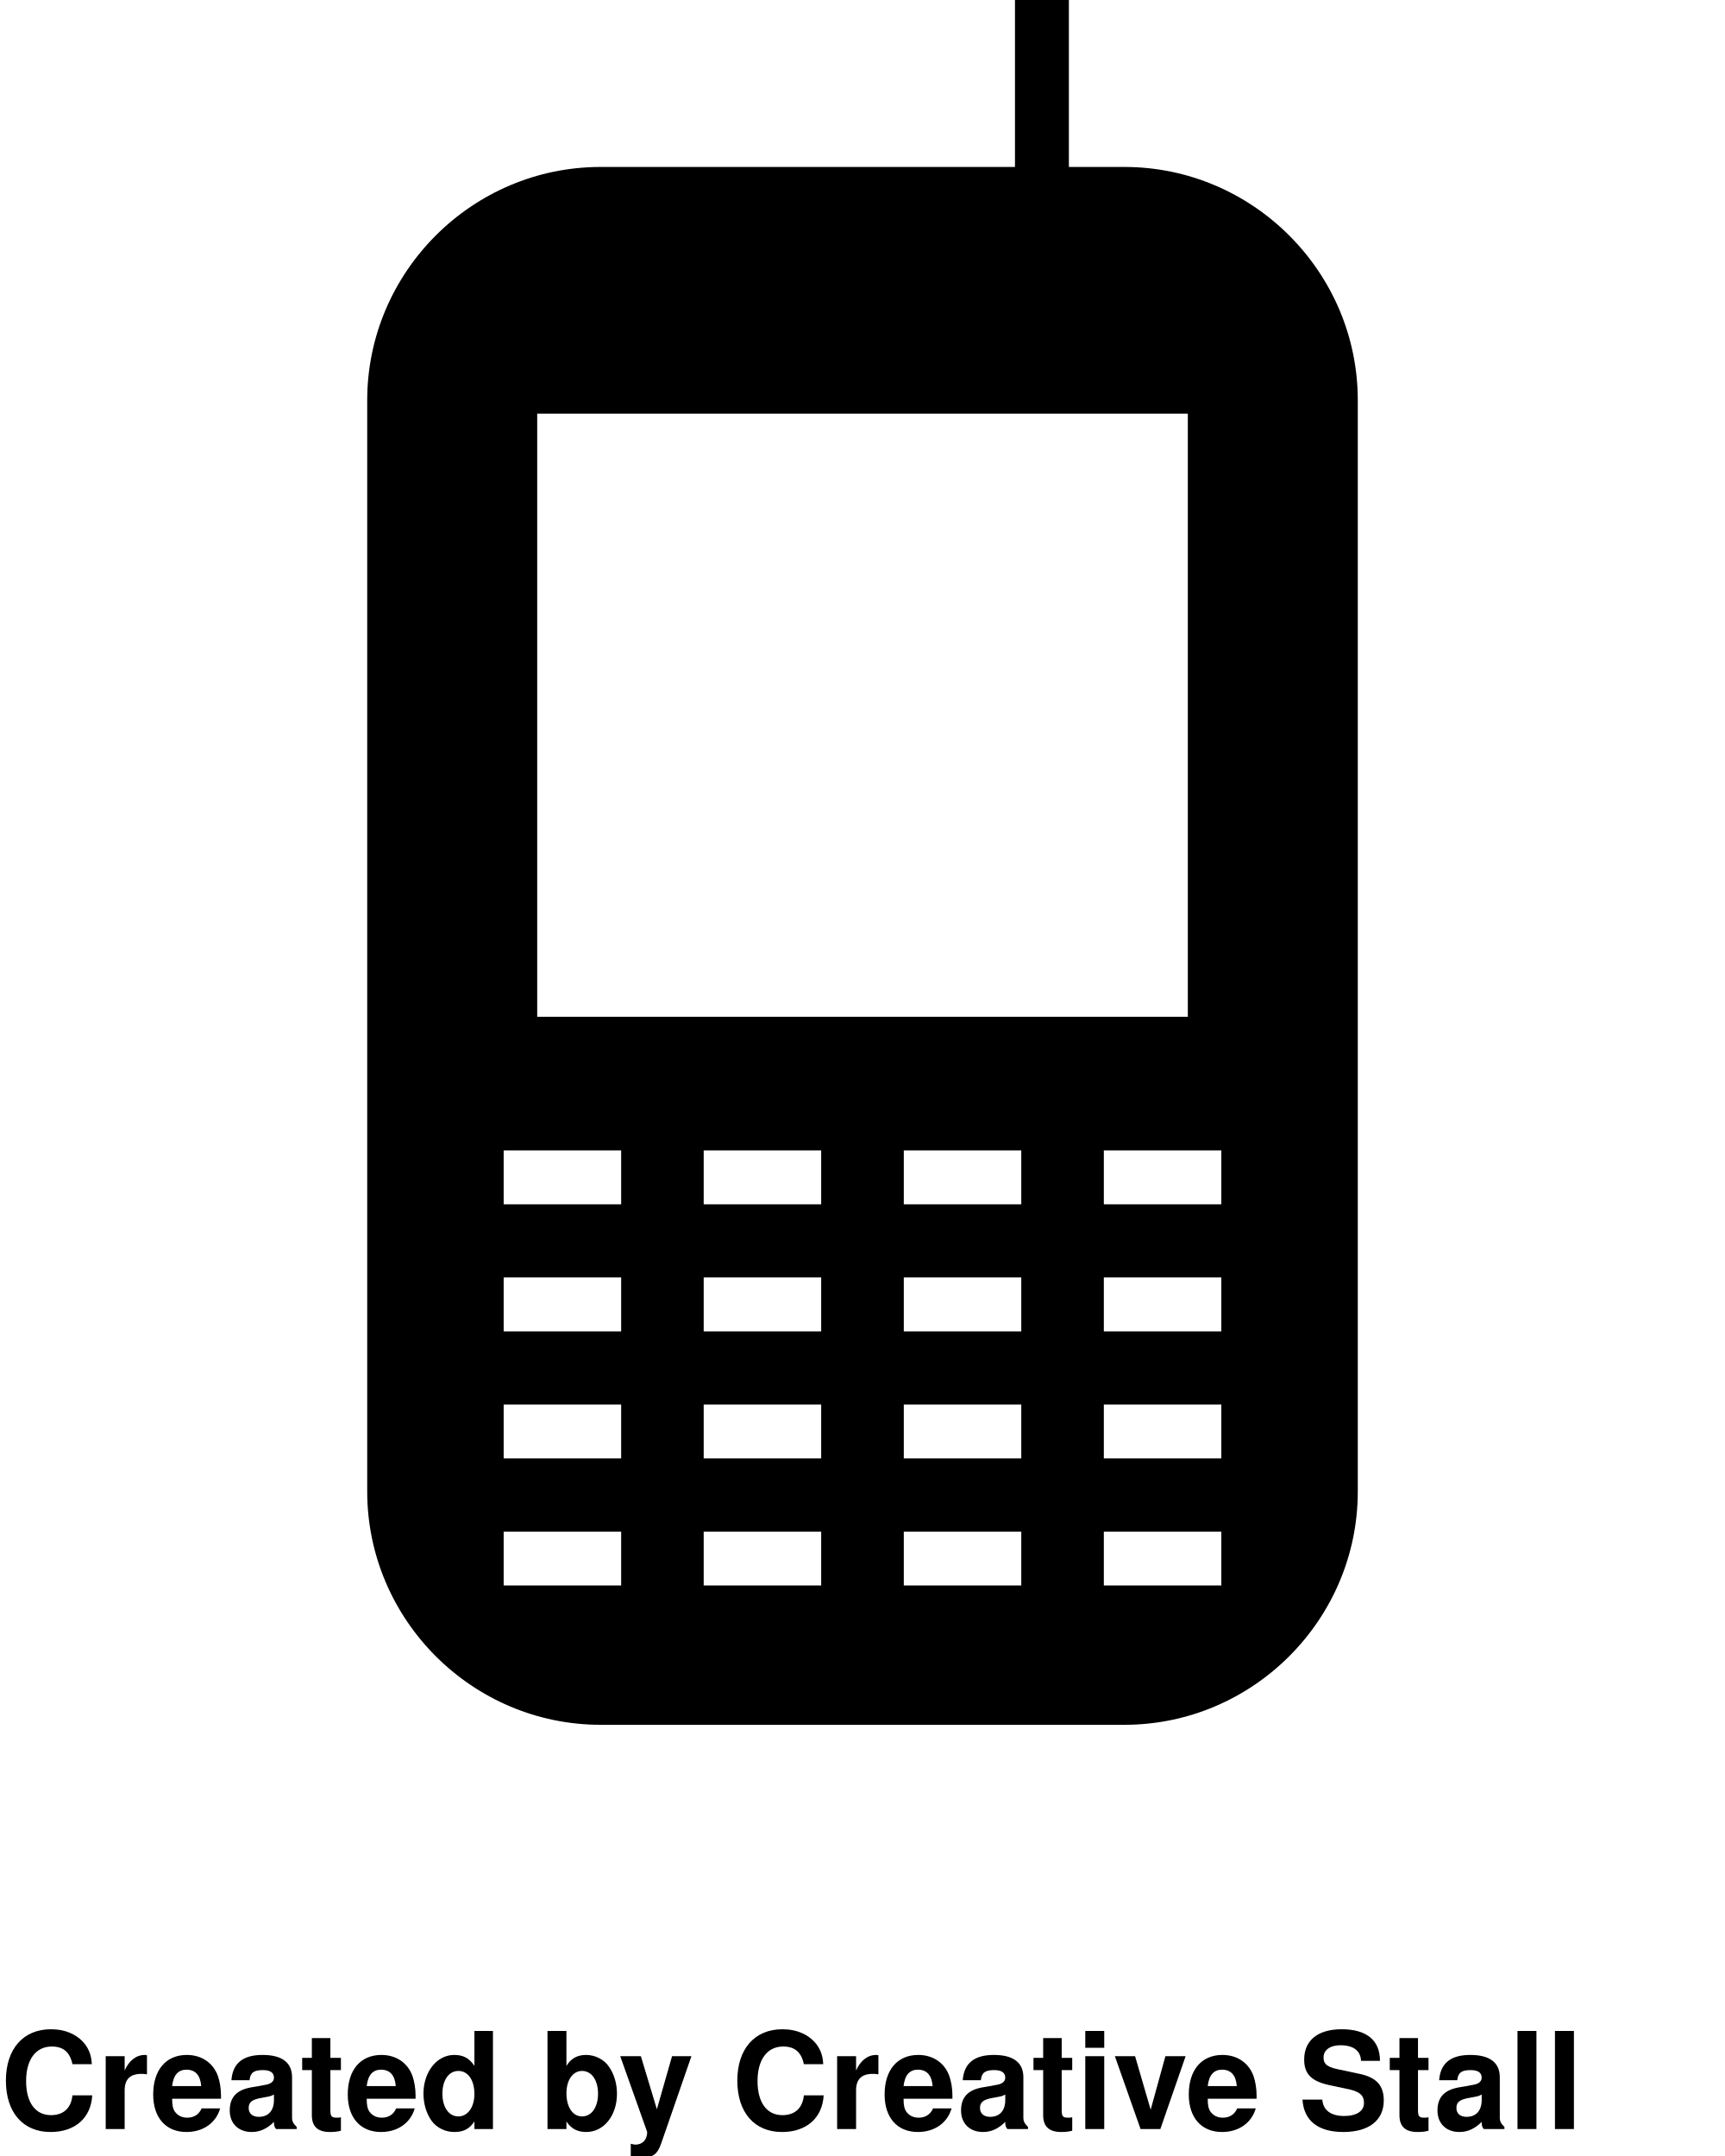
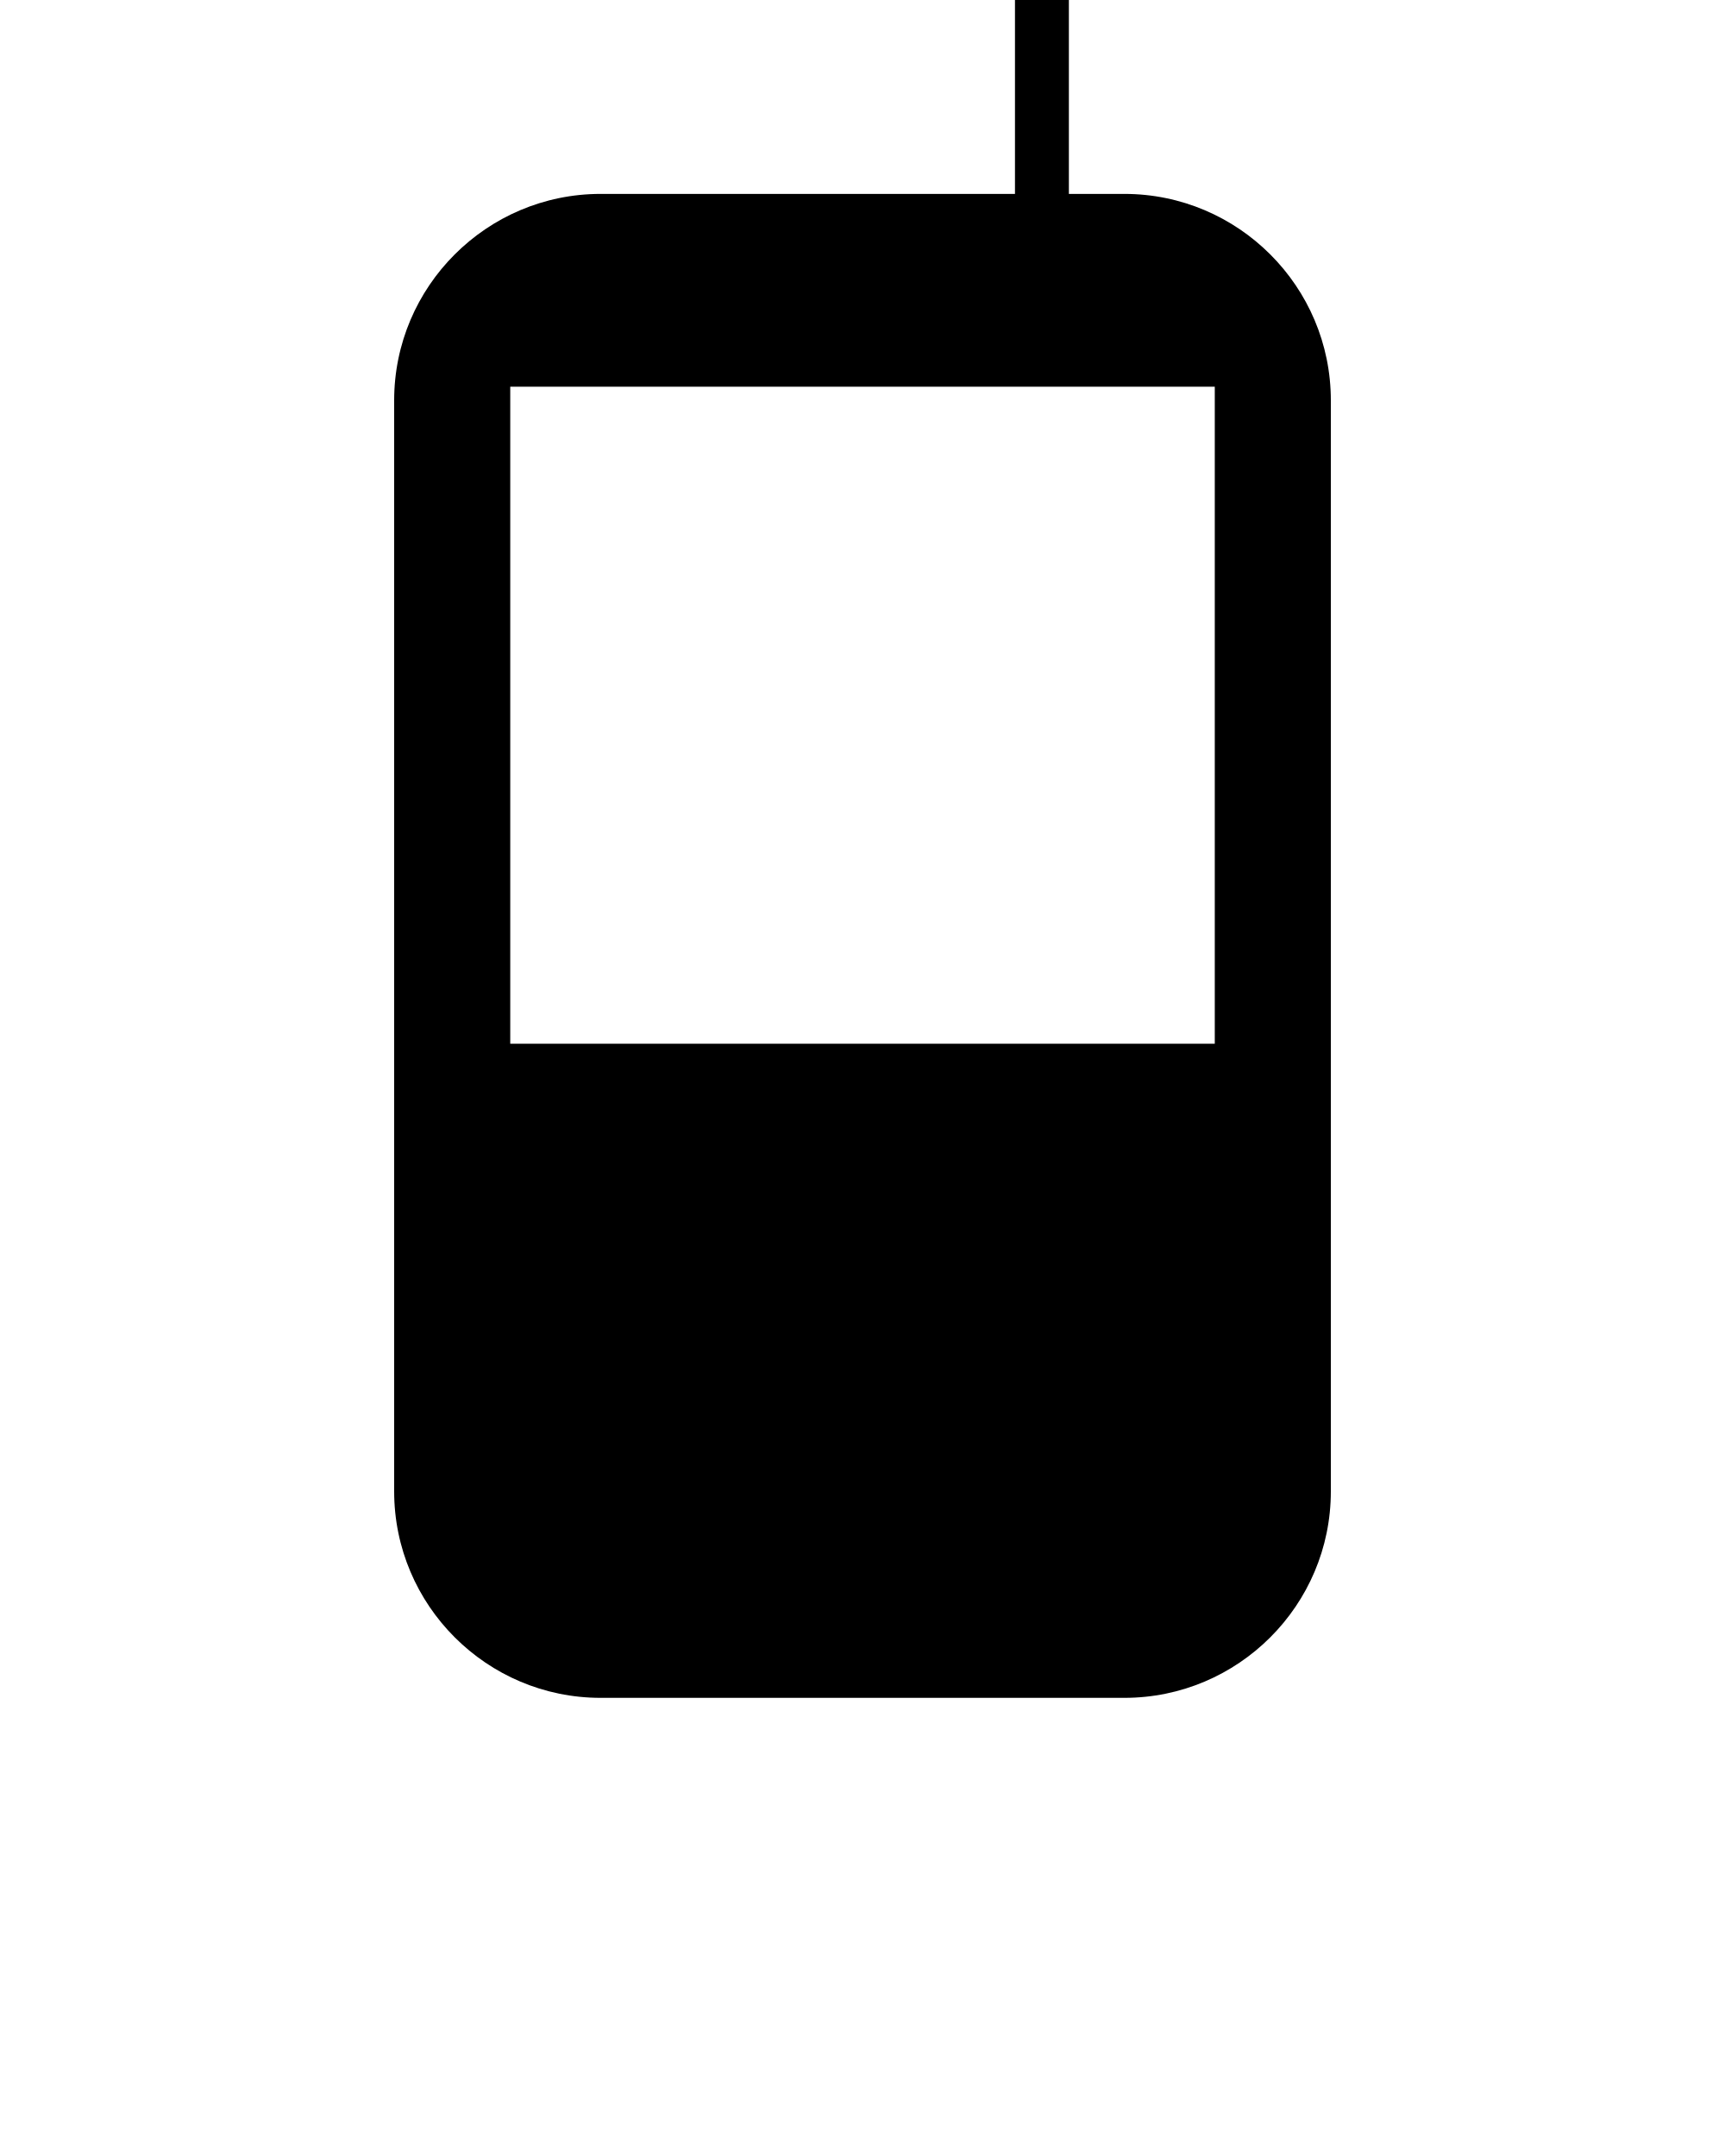
- <svg xmlns="http://www.w3.org/2000/svg" version="1.1" x="0px" y="0px" viewBox="0 0 64 80" enable-background="new 0 0 64 64" xml:space="preserve">
-   <g>
-     <path d="M22.284,63c-4.224,0-7.66-3.437-7.66-7.66V14.856c0-4.225,3.437-7.661,7.66-7.661h16.373V1v6.195h3.058   c4.225,0,7.661,3.437,7.661,7.661V55.34c0,4.224-3.437,7.66-7.661,7.66H22.284z M39.954,59.831h6.359v-4h-6.359V59.831z    M32.532,59.831h6.359v-4h-6.359V59.831z M25.108,59.831h6.359v-4h-6.359V59.831z M17.687,59.831h6.359v-4h-6.359V59.831z    M39.954,55.116h6.359v-4h-6.359V55.116z M32.532,55.116h6.359v-4h-6.359V55.116z M25.108,55.116h6.359v-4h-6.359V55.116z    M17.687,55.116h6.359v-4h-6.359V55.116z M39.954,50.401h6.359v-4h-6.359V50.401z M32.532,50.401h6.359v-4h-6.359V50.401z    M25.108,50.401h6.359v-4h-6.359V50.401z M17.687,50.401h6.359v-4h-6.359V50.401z M39.954,45.687h6.359v-4h-6.359V45.687z    M32.532,45.687h6.359v-4h-6.359V45.687z M25.108,45.687h6.359v-4h-6.359V45.687z M17.687,45.687h6.359v-4h-6.359V45.687z    M18.931,38.728h26.139V14.349H18.931V38.728z" />
-     <path d="M41.715,8.195c3.673,0,6.661,2.988,6.661,6.661V55.34c0,1.327-0.391,2.565-1.063,3.605v-0.114v-2v-2v-0.715v-2v-2v-0.715   v-2v-2v-0.715v-2v-2h-2h-4.359h-1.063h-2h-4.359h-1.064h-2h-4.359h-1.063h-2h-4.359h-2v2v2v2v0.715v2v2v0.715v2v2v0.715v2v0.114   c-0.672-1.04-1.063-2.278-1.063-3.605V14.856c0-3.673,2.988-6.661,6.66-6.661h15.373h2H41.715 M17.931,39.728h2h24.139h2v-2V15.349   v-2h-2H19.931h-2v2v22.379V39.728 M45.48,60.831C44.408,61.568,43.111,62,41.715,62H22.284c-1.396,0-2.693-0.432-3.765-1.169h0.167   h4.359h1.063h2h4.359h1.064h2h4.359h1.063h2h4.359H45.48 M39.657,0h-2v6.195H22.284c-4.765,0-8.66,3.896-8.66,8.661V55.34   c0,4.763,3.896,8.66,8.66,8.66h19.431c4.765,0,8.661-3.897,8.661-8.66V14.856c0-4.765-3.896-8.661-8.661-8.661h-2.058V0L39.657,0z    M19.931,37.728V15.349h24.139v22.379H19.931L19.931,37.728z M40.954,44.687v-2h4.359v2H40.954L40.954,44.687z M33.532,44.687v-2   h4.359v2H33.532L33.532,44.687z M26.108,44.687v-2h4.359v2H26.108L26.108,44.687z M18.687,44.687v-2h4.359v2H18.687L18.687,44.687z    M40.954,49.401v-2h4.359v2H40.954L40.954,49.401z M33.532,49.401v-2h4.359v2H33.532L33.532,49.401z M26.108,49.401v-2h4.359v2   H26.108L26.108,49.401z M18.687,49.401v-2h4.359v2H18.687L18.687,49.401z M40.954,54.116v-2h4.359v2H40.954L40.954,54.116z    M33.532,54.116v-2h4.359v2H33.532L33.532,54.116z M26.108,54.116v-2h4.359v2H26.108L26.108,54.116z M18.687,54.116v-2h4.359v2   H18.687L18.687,54.116z M40.954,58.831v-2h4.359v2H40.954L40.954,58.831z M33.532,58.831v-2h4.359v2H33.532L33.532,58.831z    M26.108,58.831v-2h4.359v2H26.108L26.108,58.831z M18.687,58.831v-2h4.359v2H18.687L18.687,58.831z" />
-   </g>
-   <text x="0" y="79" fill="#000000" font-size="5px" font-weight="bold" font-family="'Helvetica Neue', Helvetica, Arial-Unicode, Arial, Sans-serif">Created by Creative Stall</text>
-   <text x="0" y="84" fill="#000000" font-size="5px" font-weight="bold" font-family="'Helvetica Neue', Helvetica, Arial-Unicode, Arial, Sans-serif">from the Noun Project</text>
+ <svg xmlns="http://www.w3.org/2000/svg" version="1.1" x="0px" y="0px" viewBox="0 0 64 80" enable-background="new 0 0 64 64" xml:space="preserve" id="svg12">
+   <defs id="defs16" />
+   <path id="path2" d="m 22.284,63 c -4.224,0 -7.66,-3.437 -7.66,-7.66 V 14.856 c 0,-4.225 3.437,-7.661 7.66,-7.661 H 38.657 V 1 7.195 h 3.058 c 4.225,0 7.661,3.437 7.661,7.661 V 55.34 c 0,4.224 -3.437,7.66 -7.661,7.66 z M 18.931,38.728 H 45.07 V 14.349 H 18.931 Z" />
+   <path id="path4" d="m 39.657,0 h -2 v 10.195 h 2.058 -0.058 z" />
+   <g id="layer1" />
</svg>
